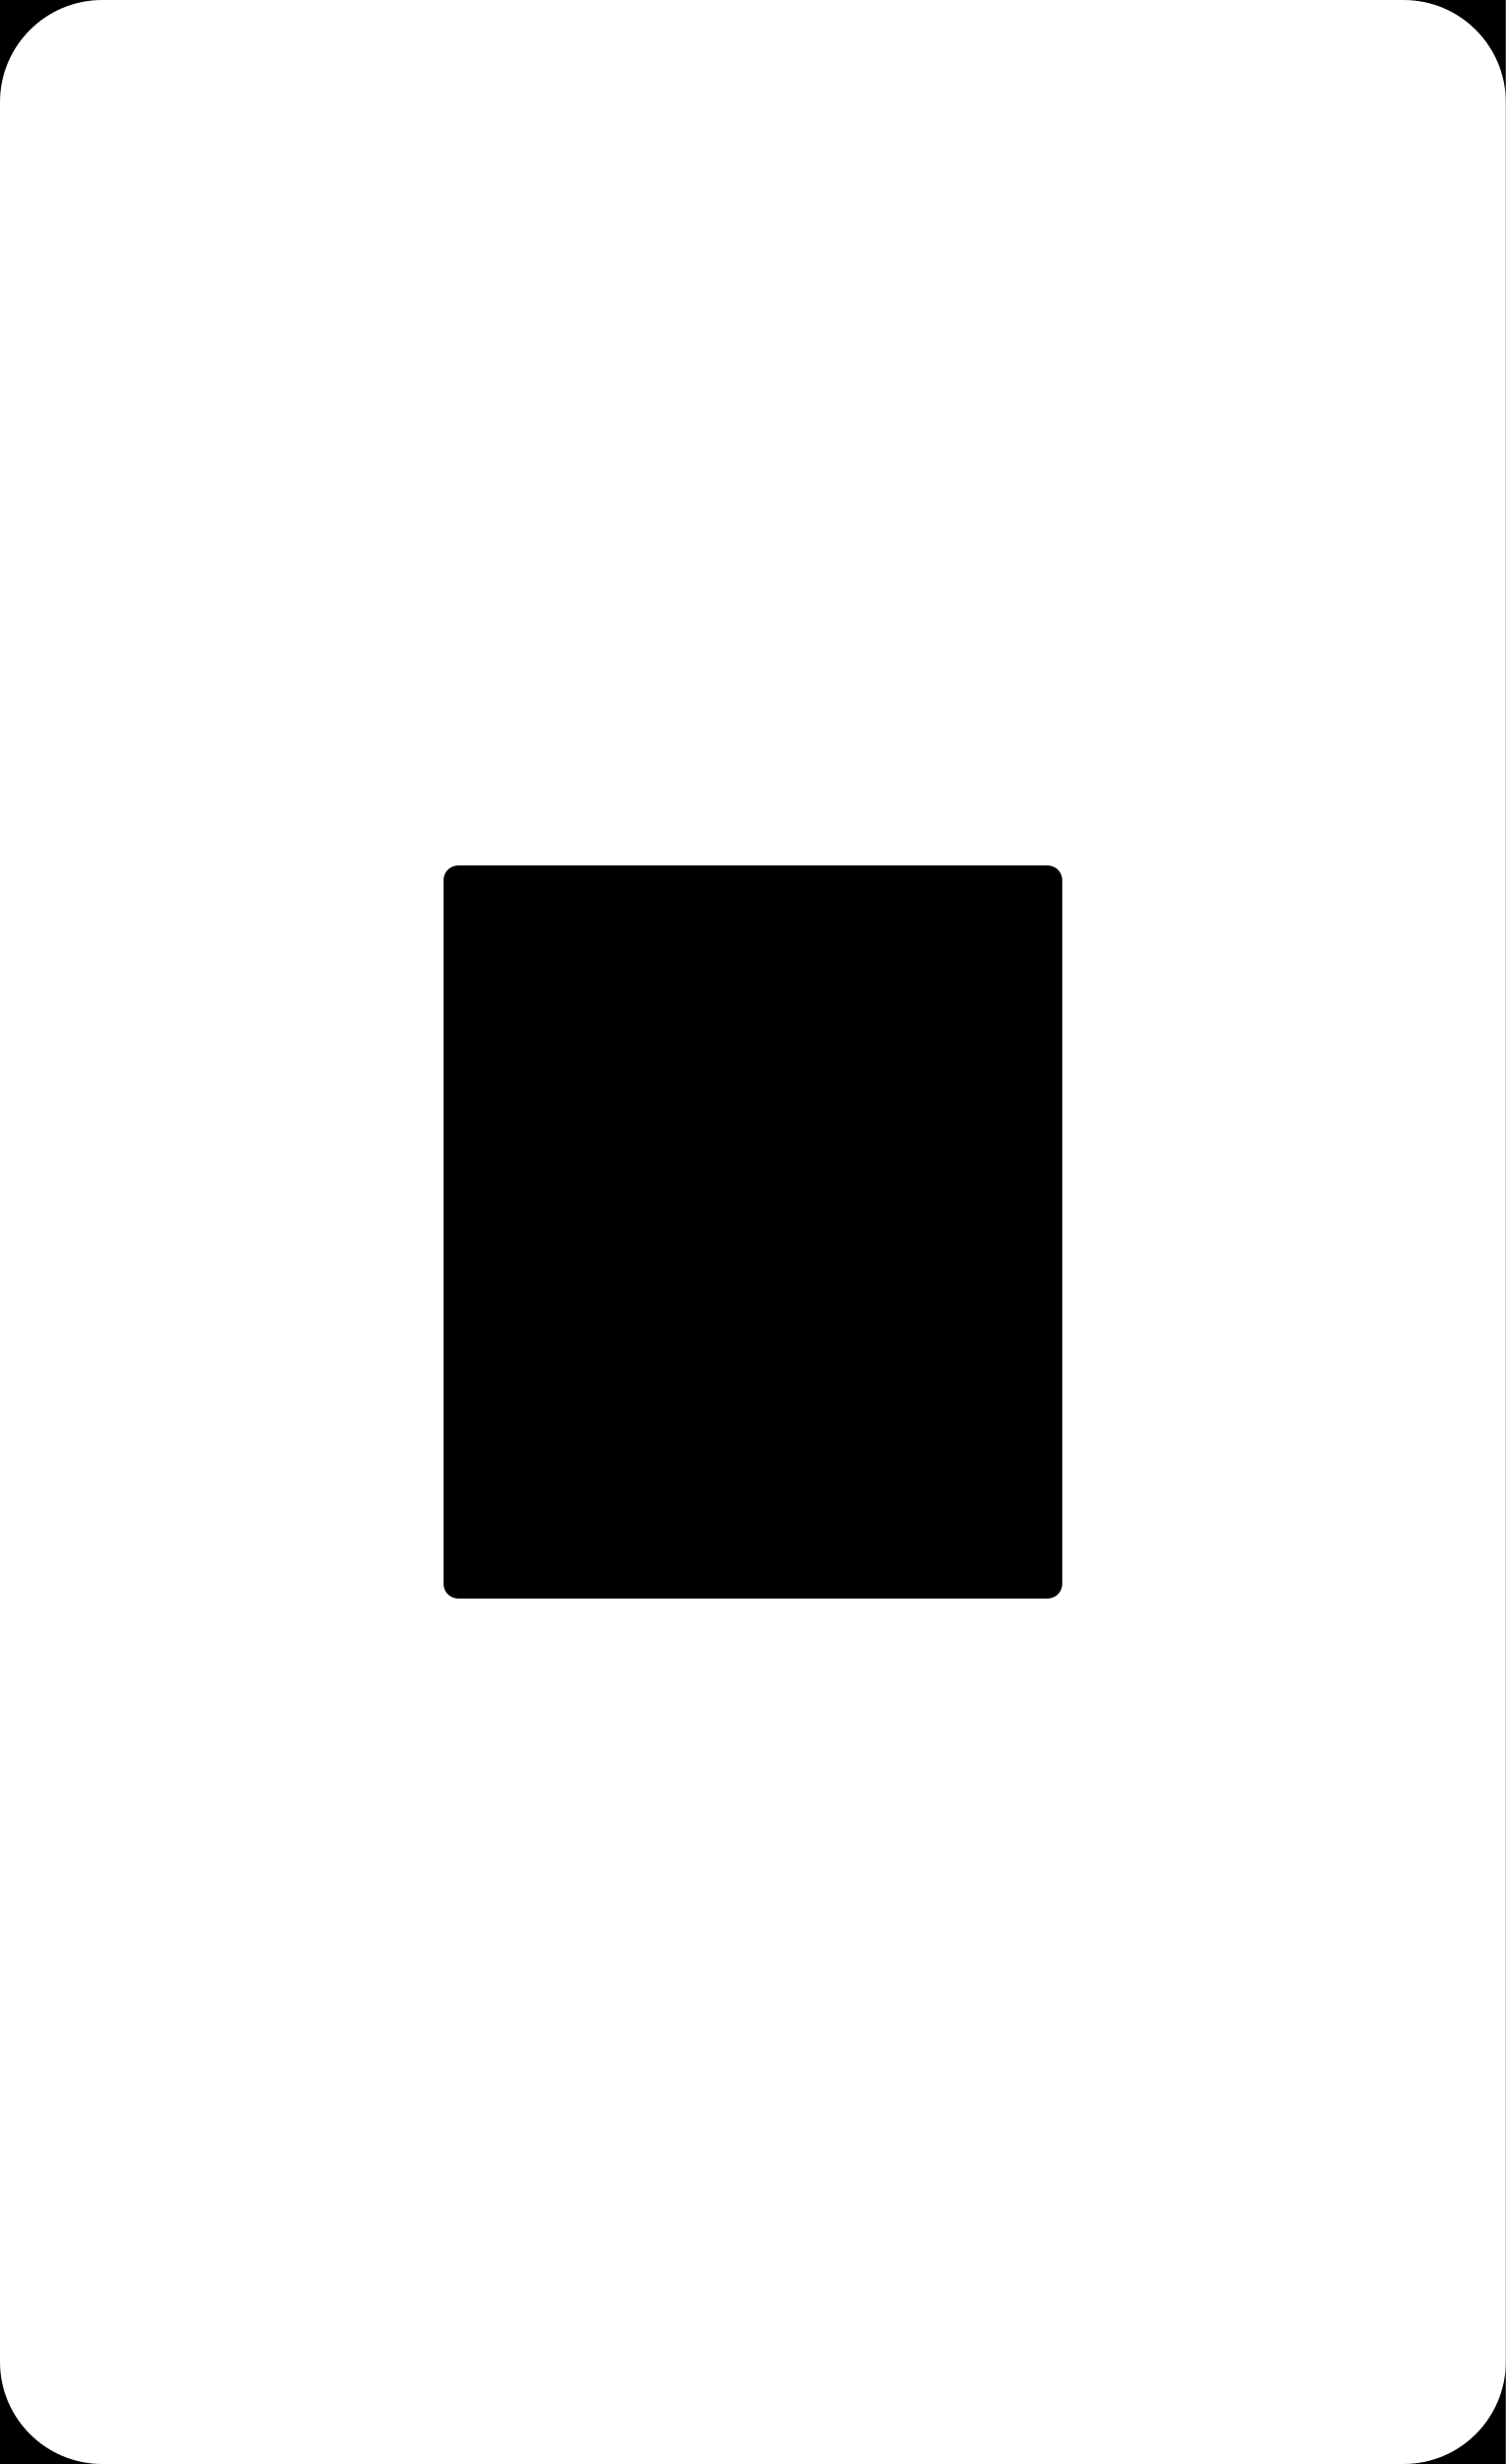
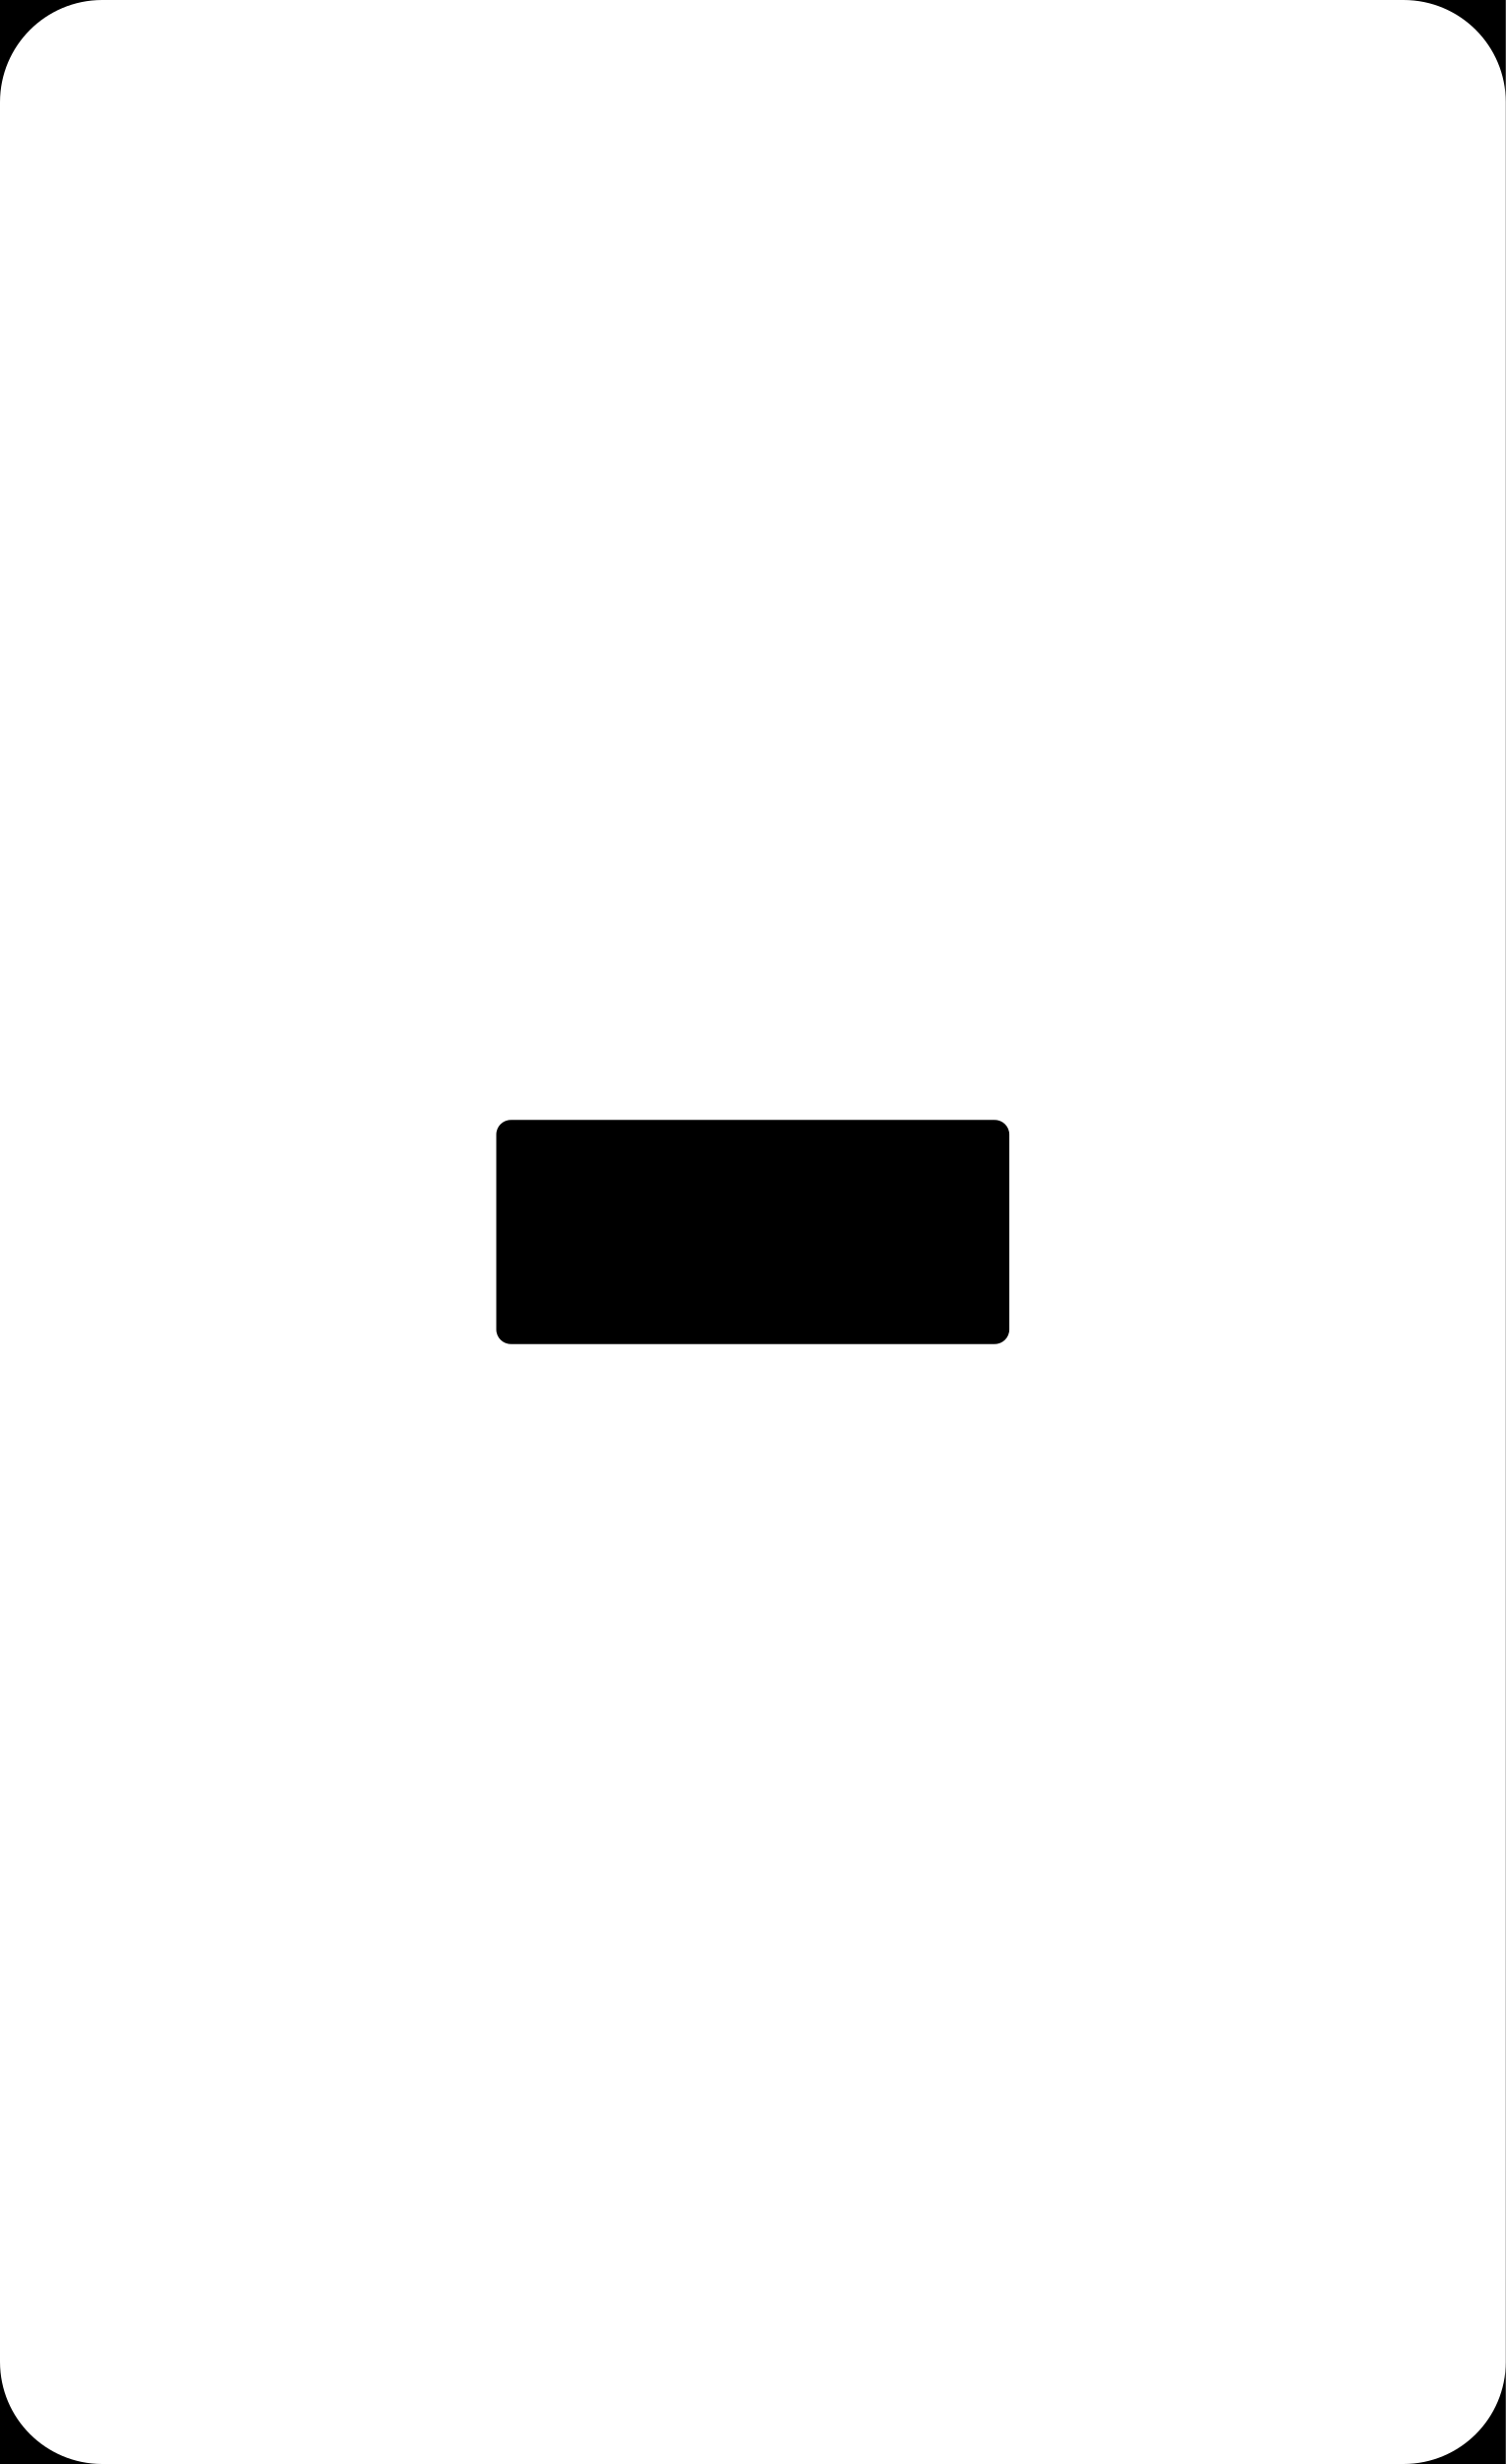
<svg xmlns="http://www.w3.org/2000/svg" width="825" height="1350" viewBox="0 0 825 1350">
  <rect width="825" height="1350" fill="black" />
  <rect x="0" y="0" width="825" height="1350" rx="56" fill="white" />
-   <rect x="243.0" y="474.2" width="339.0" height="401.6" rx="8" fill="black" />
+   <rect x="271.9" y="613.6" width="281.1" height="122.8" rx="8" fill="black" />
</svg>
